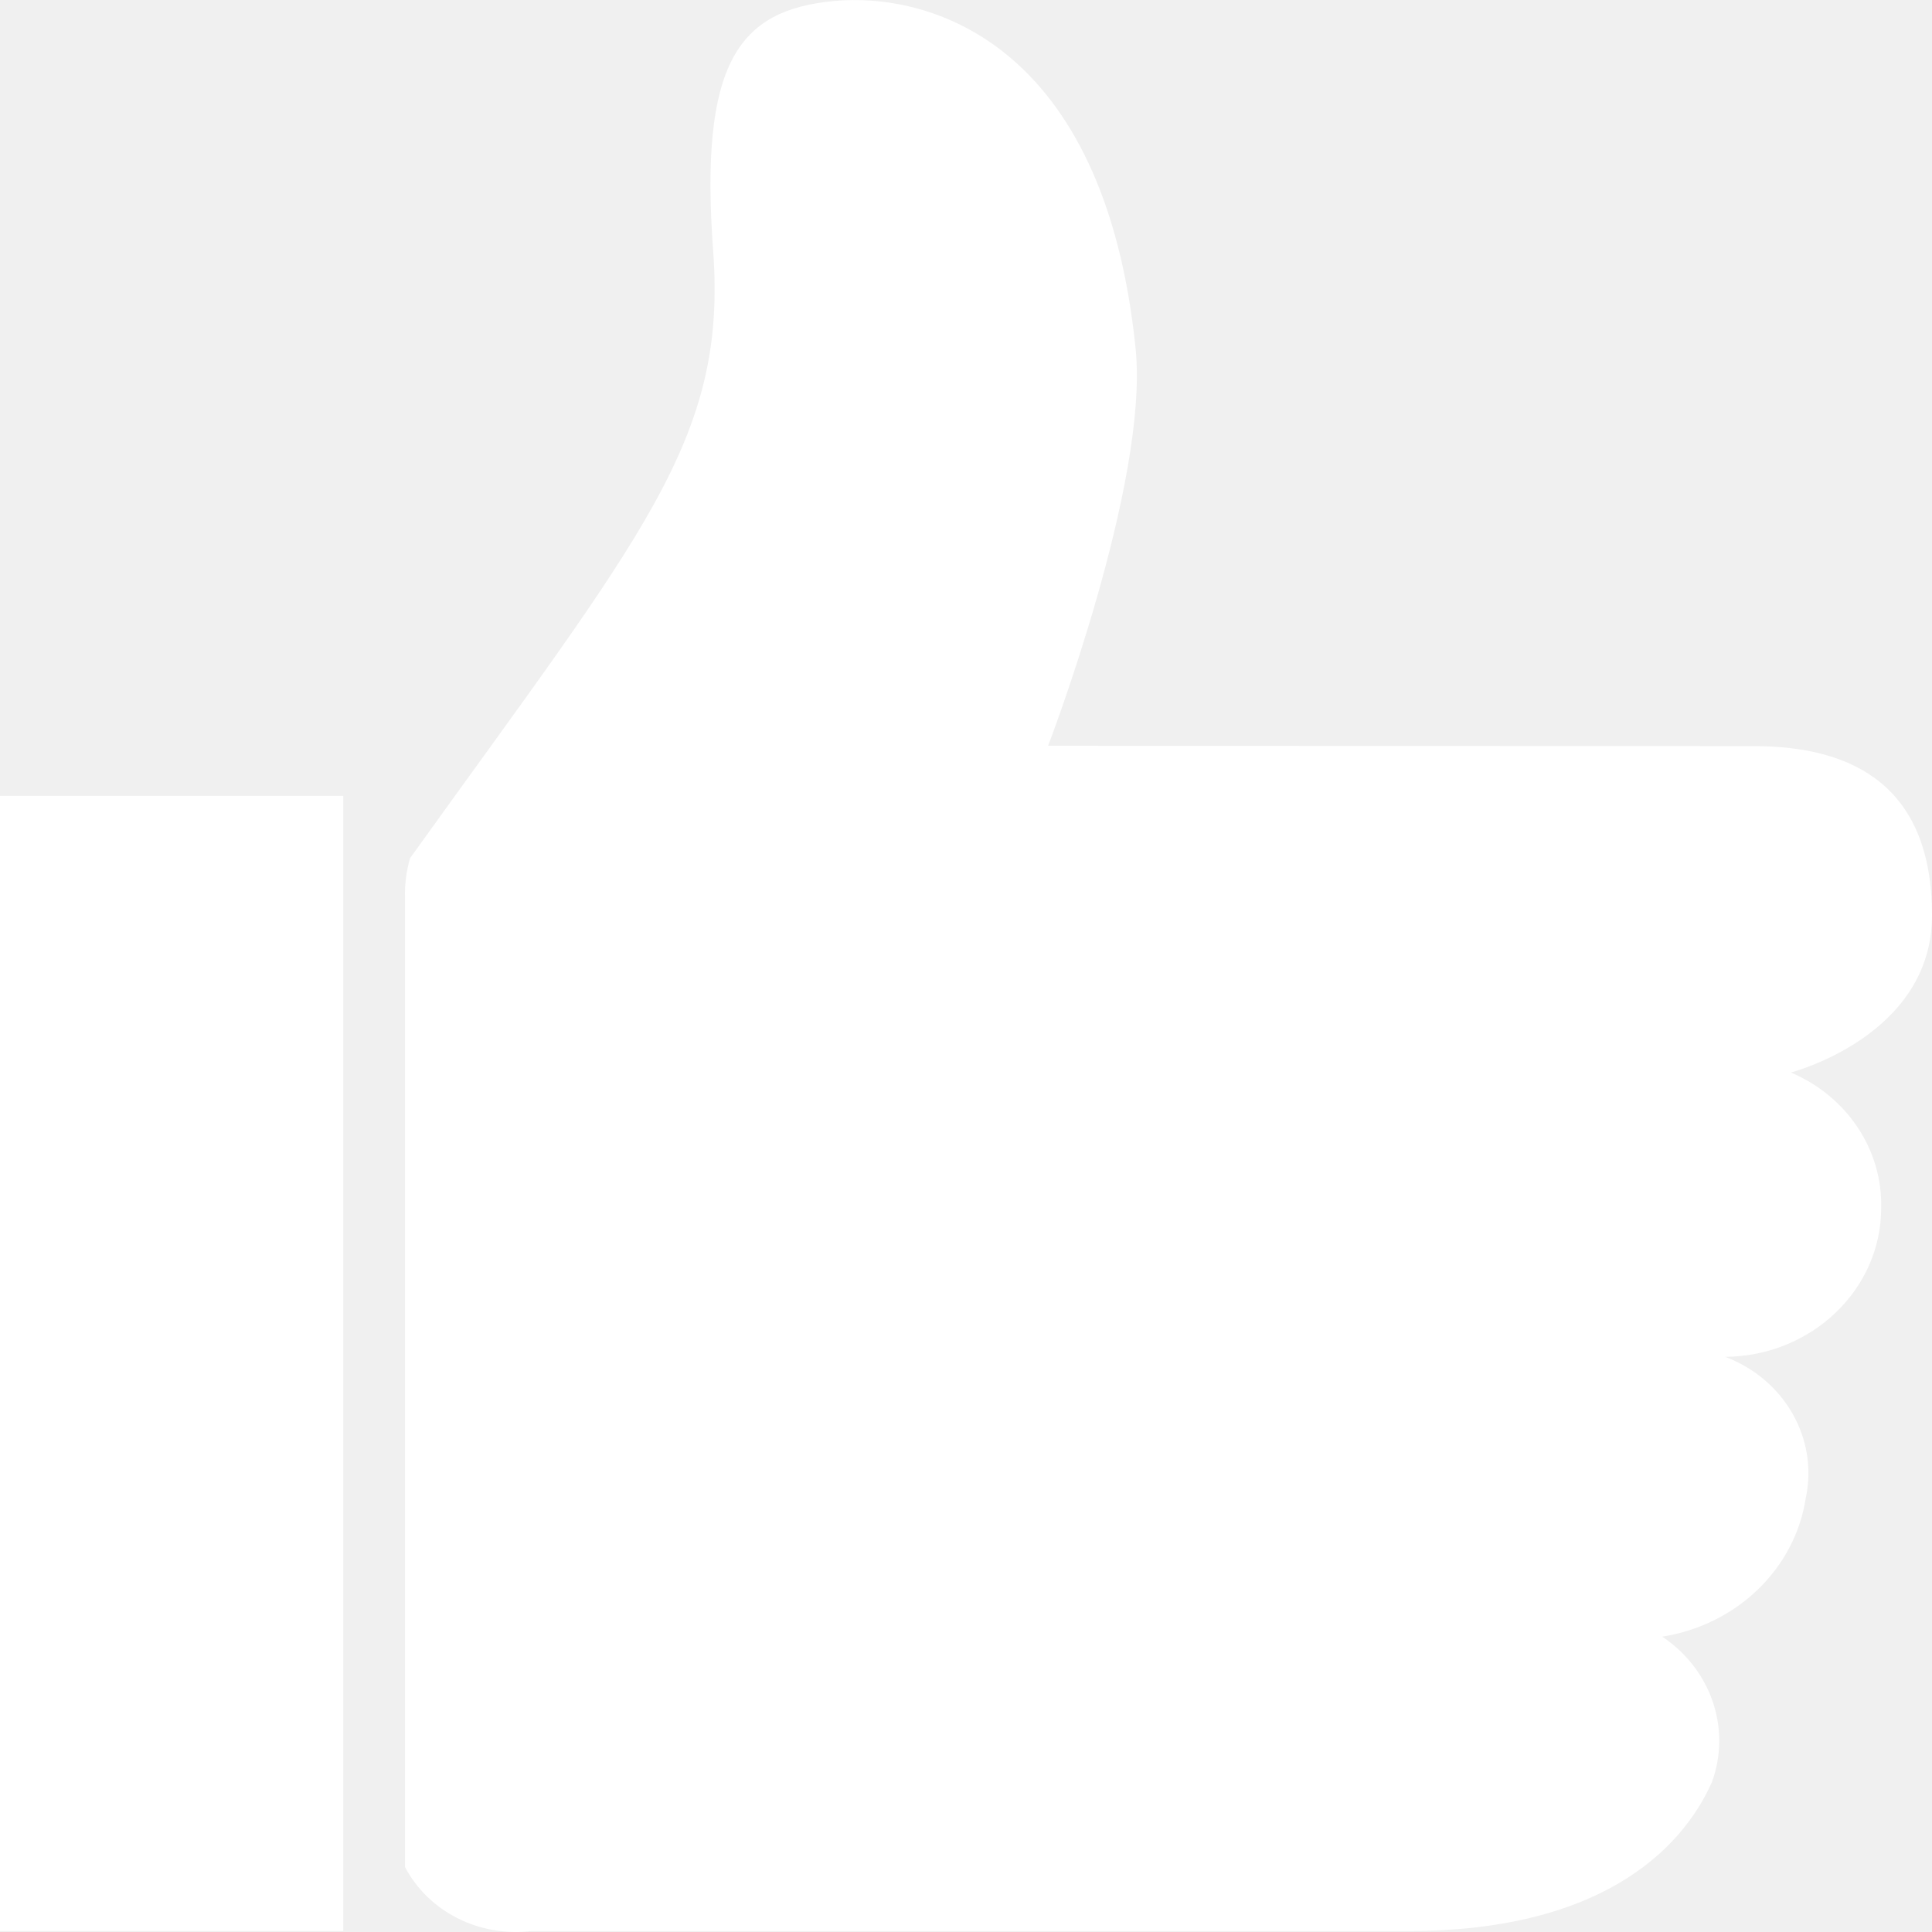
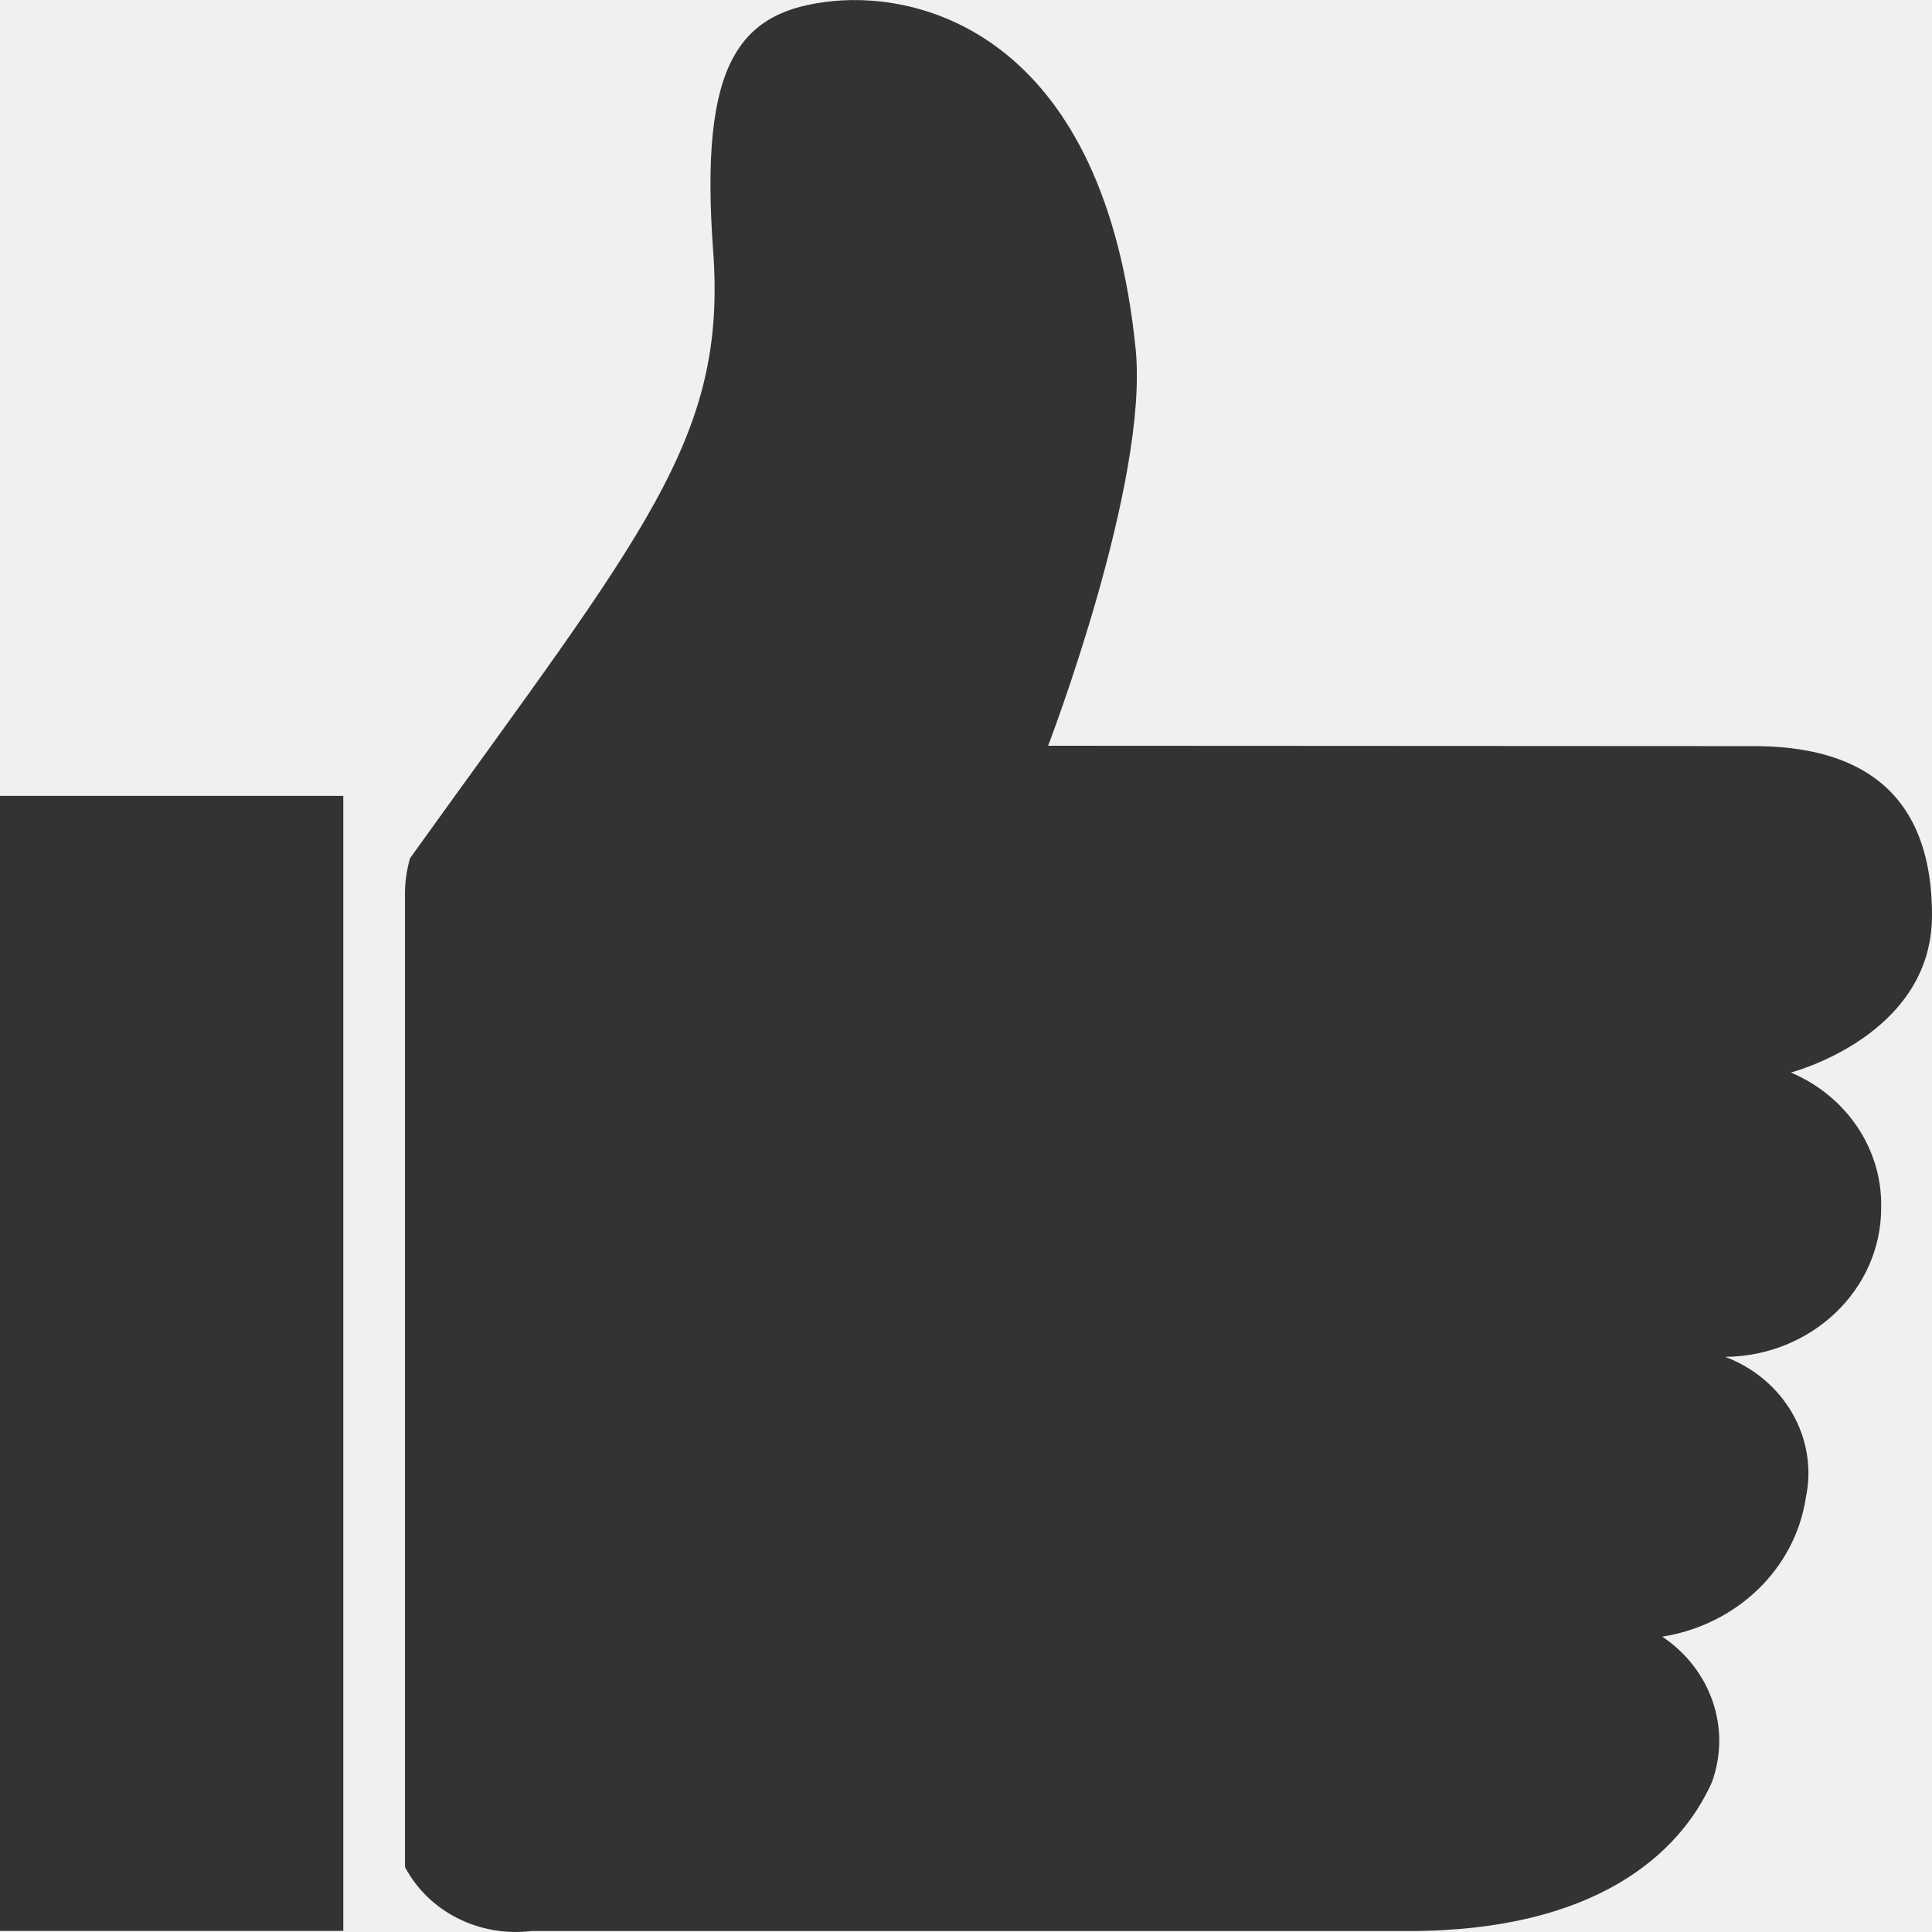
<svg xmlns="http://www.w3.org/2000/svg" width="16px" height="16px" viewBox="0 0 16 16" version="1.1">
  <g id="Mobile" stroke="none" stroke-width="1" fill="none" fill-rule="evenodd">
-     <g id="Mobile---Home" transform="translate(-56, -334)" fill="#FFFFFF">
+     <g id="Mobile---Home" transform="translate(-56, -334)" fill="#333333">
      <g id="Hero">
        <g id="Main-Panel" transform="translate(12, 66)">
          <g id="Thumbs-Up" transform="translate(0, 260)">
            <g id="thumbs-up" transform="translate(44, 8)">
              <path d="M3.396,7.107 C5.333,4.409 6.021,3.639 5.906,2.077 C5.791,0.515 6.12,0.085 6.9,0.009 C7.681,-0.068 9.147,0.334 9.405,2.891 C9.516,3.998 8.68,6.176 8.68,6.176 L14.524,6.179 C15.352,6.179 16,6.514 16,7.581 C16,8.581 14.831,8.882 14.831,8.882 C15.295,9.079 15.589,9.519 15.579,9.999 C15.582,10.677 15.005,11.23 14.288,11.237 C14.779,11.423 15.059,11.914 14.955,12.404 C14.866,12.991 14.385,13.456 13.766,13.554 C14.171,13.825 14.339,14.316 14.177,14.76 C13.915,15.346 13.222,15.992 11.667,15.992 L4.4,15.992 C3.967,16.044 3.548,15.831 3.354,15.462 L3.354,7.434 C3.351,7.324 3.365,7.214 3.396,7.107 Z M0,6.591 L2.843,6.591 L2.843,15.991 L0,15.991 L0,6.591 Z" id="Rectangle_9_copy" />
            </g>
          </g>
        </g>
      </g>
    </g>
  </g>
</svg>
